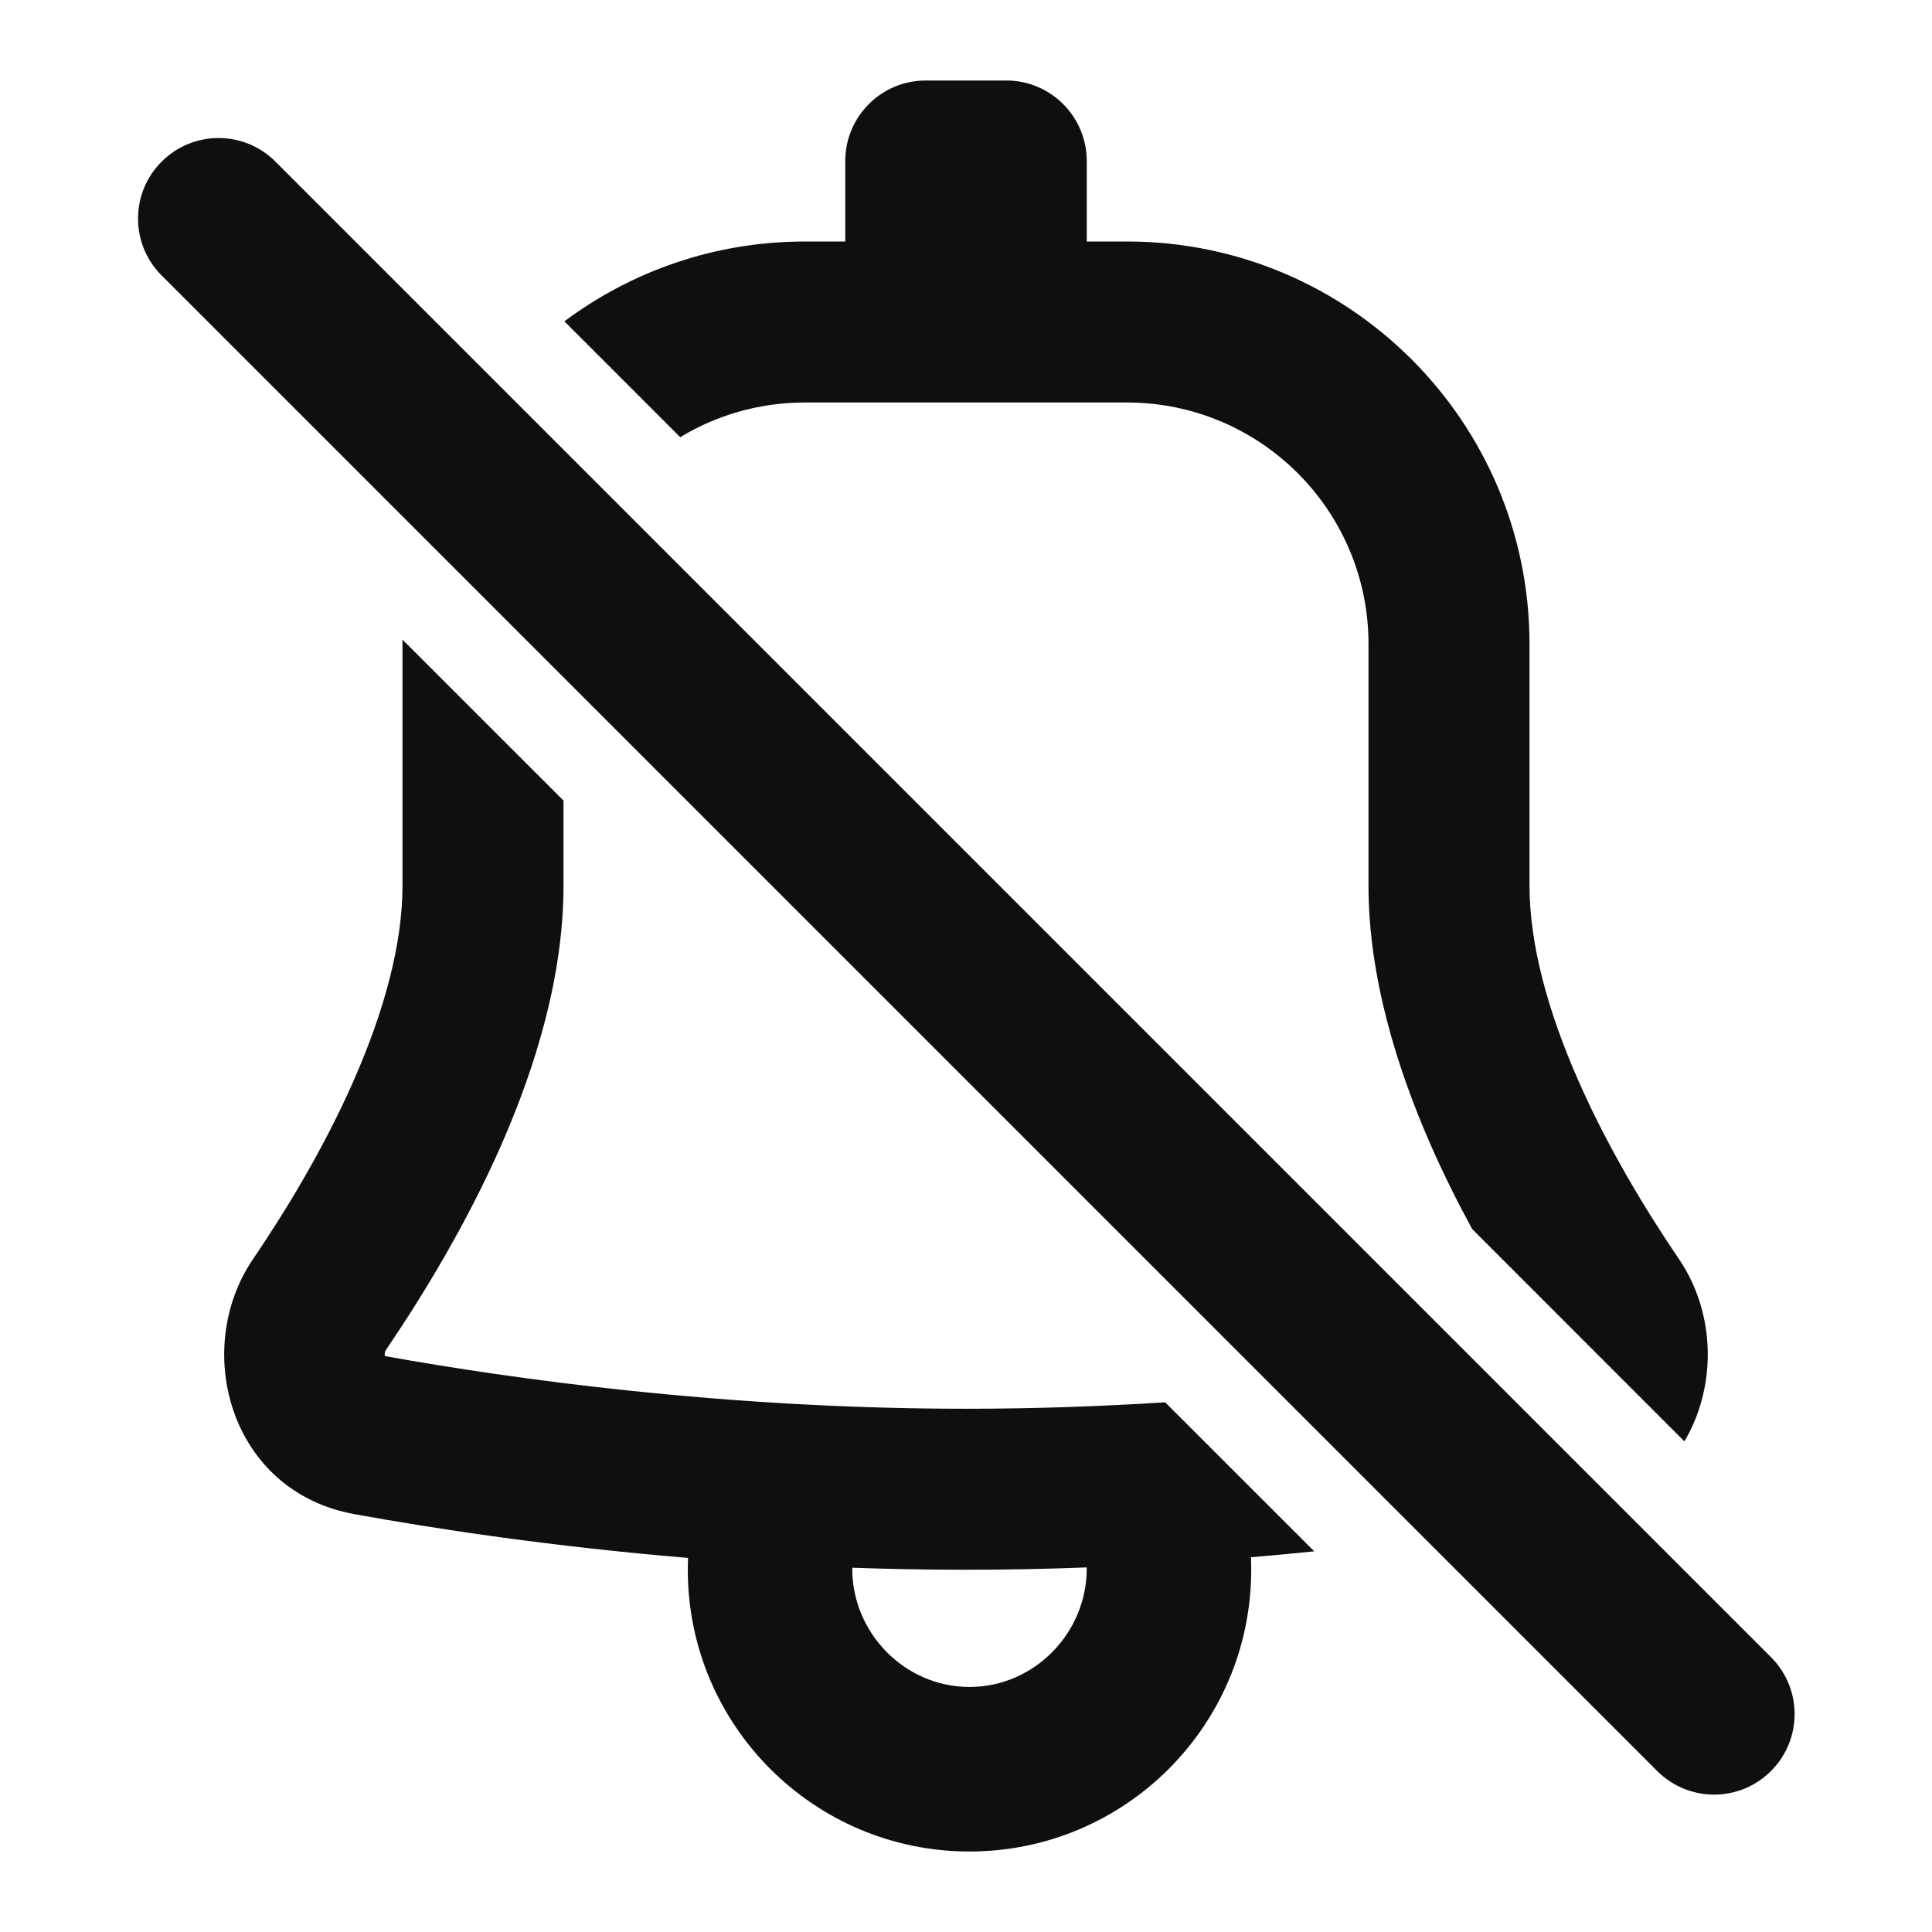
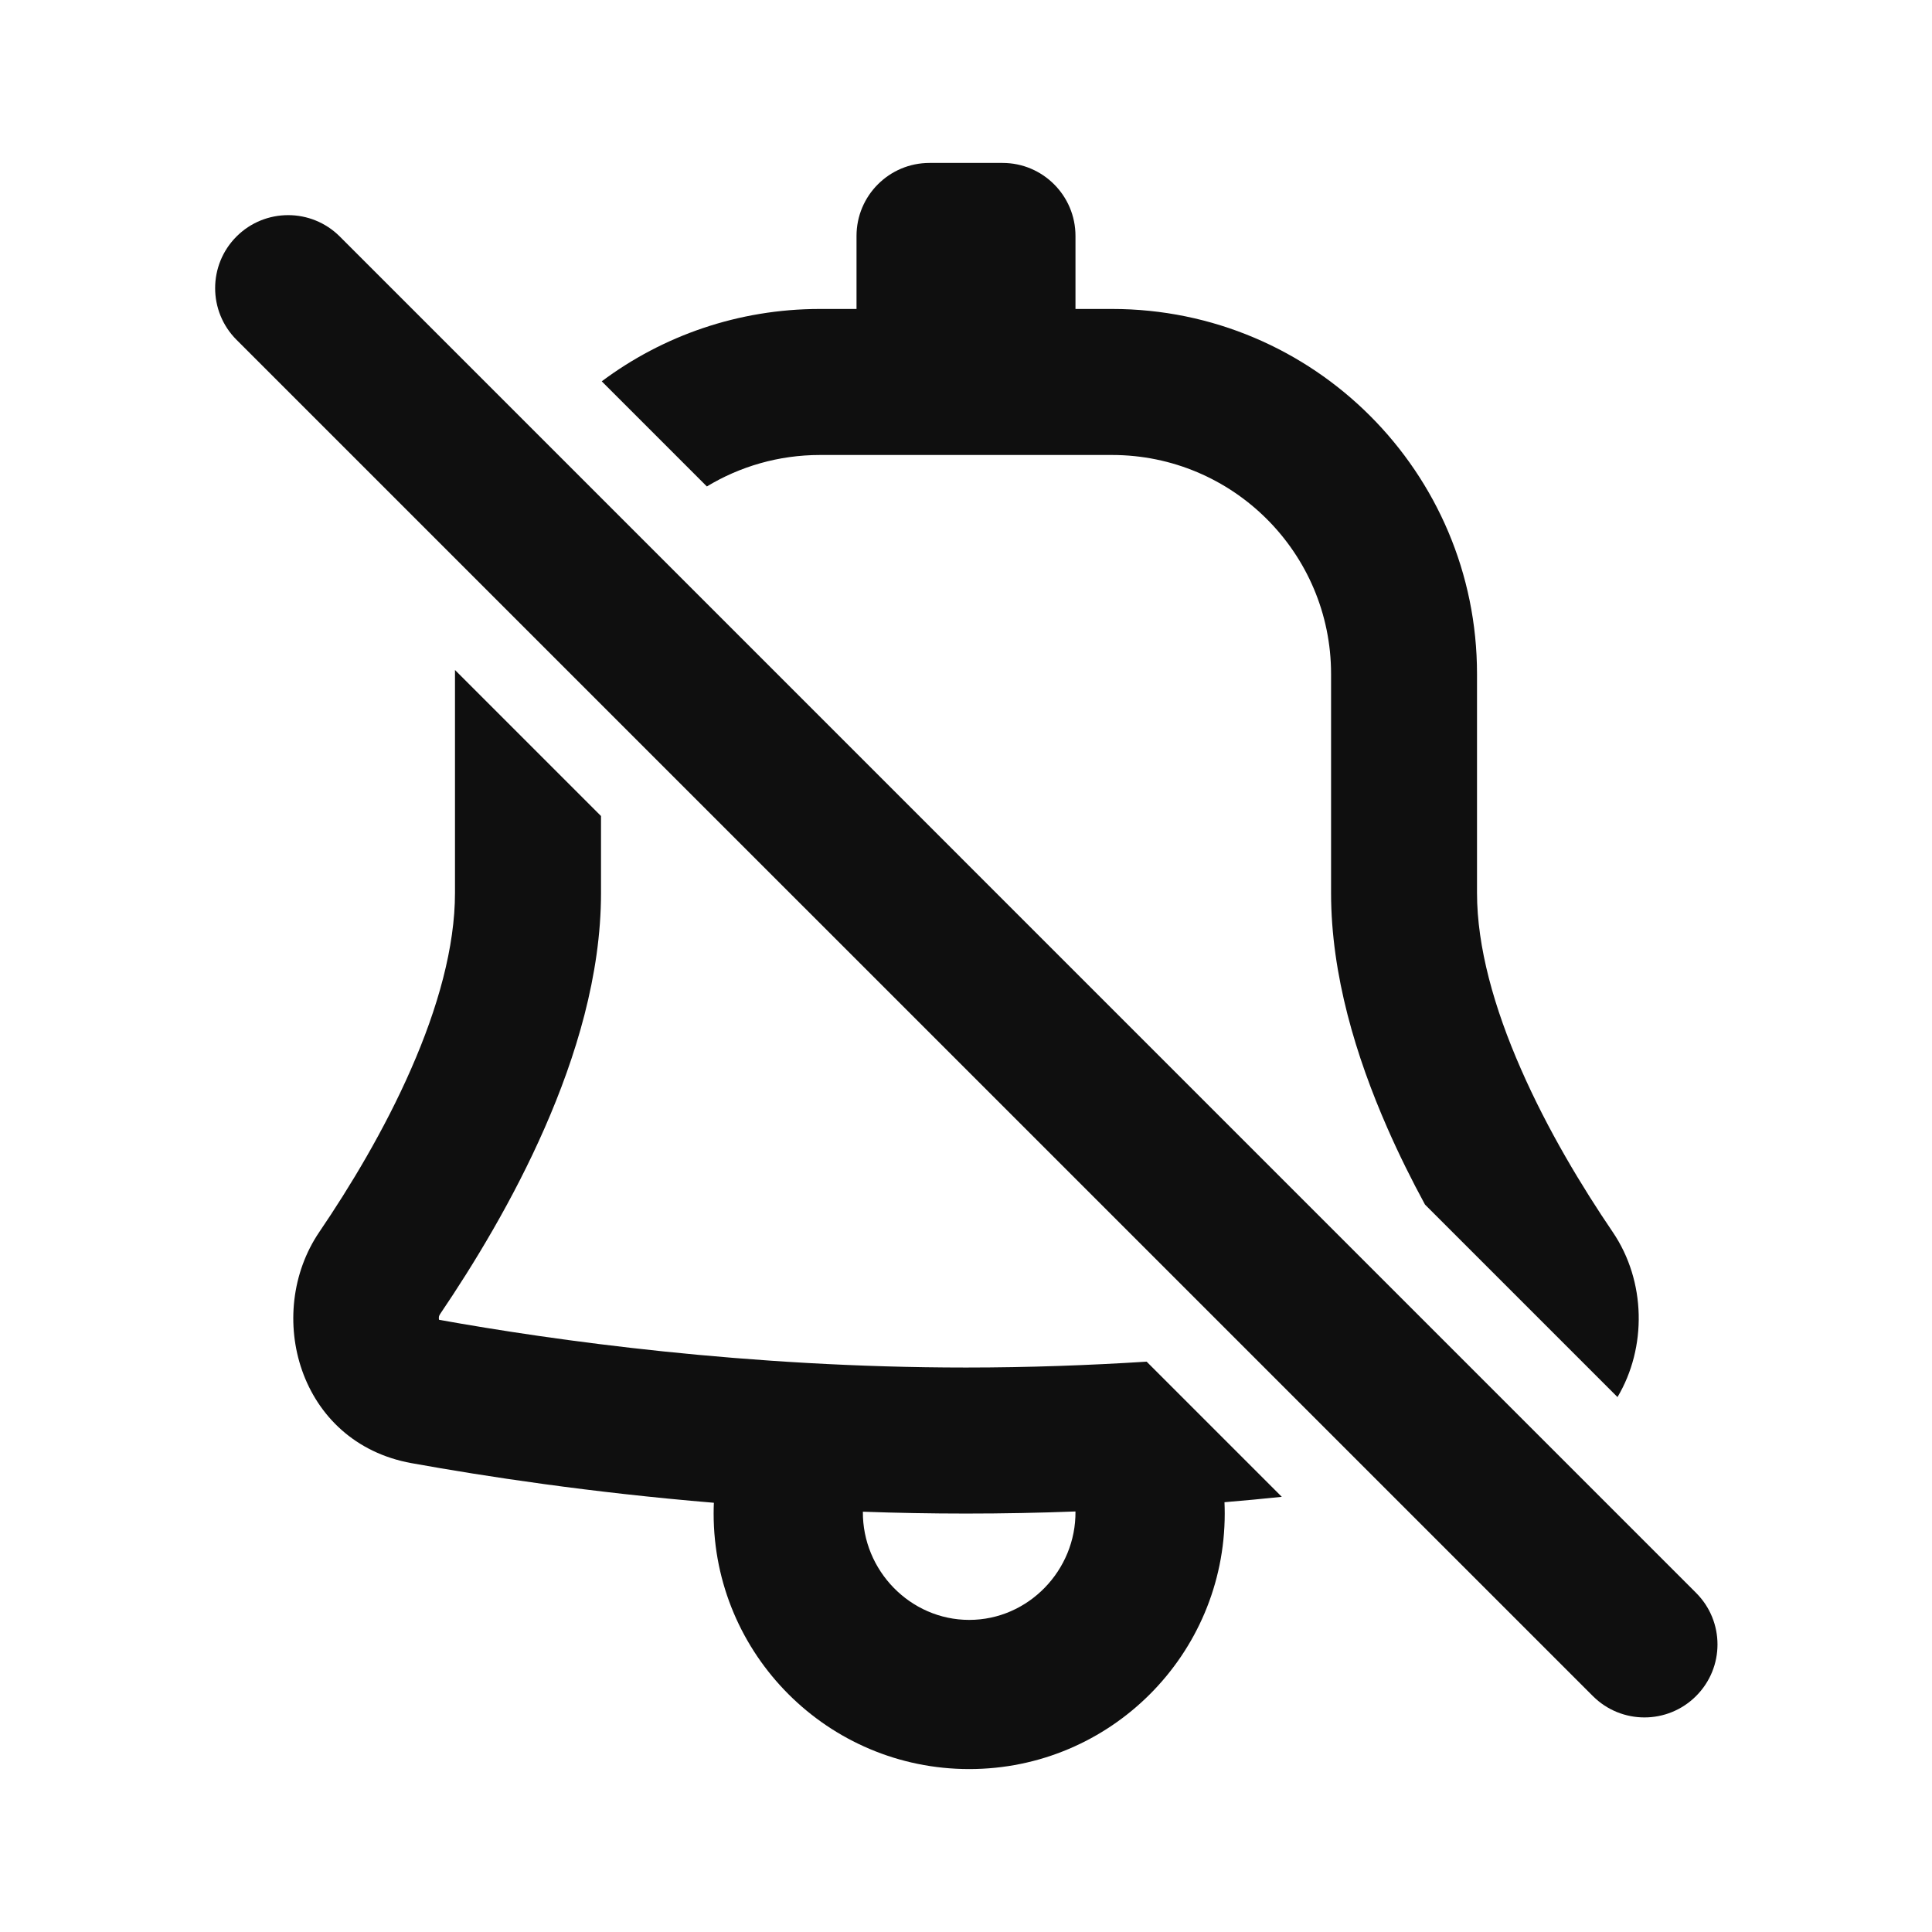
- <svg xmlns="http://www.w3.org/2000/svg" width="800px" height="800px" viewBox="0 0 24 24" fill="none">
-   <path d="M10.5 2C10.5 1.448 10.948 1 11.5 1H12.5C13.052 1 13.5 1.448 13.5 2V3H14C16.761 3 19 5.238 19 8V11C19 11.738 19.233 12.572 19.603 13.415C19.968 14.248 20.441 15.029 20.859 15.644C21.316 16.318 21.327 17.227 20.924 17.905L18.288 15.268C18.107 14.935 17.931 14.583 17.771 14.219C17.345 13.246 17 12.123 17 11V8C17 6.343 15.657 5 14 5H10C9.433 5 8.902 5.157 8.45 5.431L7.011 3.992C7.844 3.369 8.879 3 10 3H10.5V2Z" fill="#0F0F0F" />
-   <path fill-rule="evenodd" clip-rule="evenodd" d="M5 7.946C5 7.964 5 7.982 5 8V11C5 11.738 4.767 12.572 4.397 13.415C4.032 14.248 3.559 15.029 3.141 15.644C2.382 16.762 2.852 18.53 4.406 18.81C5.421 18.994 6.857 19.212 8.547 19.353C8.545 19.401 8.544 19.451 8.544 19.5C8.544 21.433 10.111 23 12.043 23C13.976 23 15.543 21.433 15.543 19.5C15.543 19.448 15.542 19.397 15.54 19.345C15.809 19.322 16.071 19.297 16.326 19.271L14.474 17.42C13.69 17.47 12.86 17.5 12 17.5C9 17.5 6.364 17.13 4.782 16.846C4.779 16.836 4.778 16.824 4.779 16.811C4.781 16.797 4.786 16.782 4.796 16.767C5.255 16.091 5.798 15.2 6.229 14.219C6.655 13.246 7 12.123 7 11V9.945L5 7.946ZM13.5 19.471C13.012 19.49 12.511 19.5 12 19.5C11.519 19.5 11.047 19.491 10.587 19.475C10.58 20.278 11.235 20.956 12.043 20.956C12.854 20.956 13.508 20.276 13.5 19.471Z" fill="#0F0F0F" />
-   <path d="M2.008 3.422C1.617 3.032 1.617 2.398 2.008 2.008C2.398 1.617 3.032 1.617 3.422 2.008L22 20.586C22.391 20.977 22.391 21.61 22 22C21.61 22.391 20.977 22.391 20.586 22L2.008 3.422Z" fill="#0F0F0F" />
+ <svg xmlns="http://www.w3.org/2000/svg" width="24px" height="24px" viewBox="0 0 24 24" fill="none">
+   <path d="M10.64 2.931C10.64 2.43 11.046 2.024 11.547 2.024H12.454C12.954 2.024 13.36 2.43 13.36 2.931V3.838H13.814C16.318 3.838 18.348 5.868 18.348 8.372V11.093C18.348 11.762 18.559 12.519 18.895 13.283C19.226 14.039 19.655 14.747 20.034 15.305C20.449 15.916 20.459 16.741 20.093 17.355L17.702 14.964C17.538 14.662 17.379 14.343 17.234 14.012C16.847 13.13 16.535 12.112 16.535 11.093V8.372C16.535 6.87 15.316 5.652 13.814 5.652H10.186C9.672 5.652 9.191 5.795 8.781 6.043L7.475 4.737C8.231 4.172 9.17 3.838 10.186 3.838H10.64V2.931Z" fill="#0F0F0F" />
+   <path fill-rule="evenodd" clip-rule="evenodd" d="M5.652 8.323C5.652 8.34 5.652 8.356 5.652 8.372V11.093C5.652 11.762 5.441 12.519 5.105 13.283C4.774 14.039 4.345 14.747 3.966 15.305C3.278 16.319 3.704 17.922 5.113 18.176C6.034 18.342 7.336 18.54 8.868 18.668C8.866 18.712 8.865 18.757 8.865 18.802C8.865 20.555 10.287 21.976 12.04 21.976C13.793 21.976 15.214 20.555 15.214 18.802C15.214 18.755 15.213 18.708 15.211 18.661C15.454 18.641 15.692 18.618 15.923 18.594L14.244 16.915C13.533 16.96 12.78 16.988 12 16.988C9.28 16.988 6.889 16.653 5.454 16.395C5.452 16.386 5.45 16.375 5.452 16.363C5.453 16.35 5.458 16.337 5.467 16.324C5.883 15.71 6.376 14.902 6.766 14.012C7.153 13.13 7.466 12.112 7.466 11.093V10.137L5.652 8.323ZM13.36 18.776C12.918 18.793 12.464 18.802 12 18.802C11.564 18.802 11.136 18.794 10.719 18.779C10.713 19.507 11.306 20.123 12.04 20.123C12.775 20.123 13.367 19.505 13.36 18.776Z" fill="#0F0F0F" />
+   <path d="M2.938 4.221C2.584 3.867 2.584 3.292 2.938 2.938C3.292 2.584 3.867 2.584 4.221 2.938L21.069 19.787C21.424 20.141 21.424 20.715 21.069 21.069C20.715 21.423 20.141 21.423 19.787 21.069L2.938 4.221Z" fill="#0F0F0F" />
</svg>
